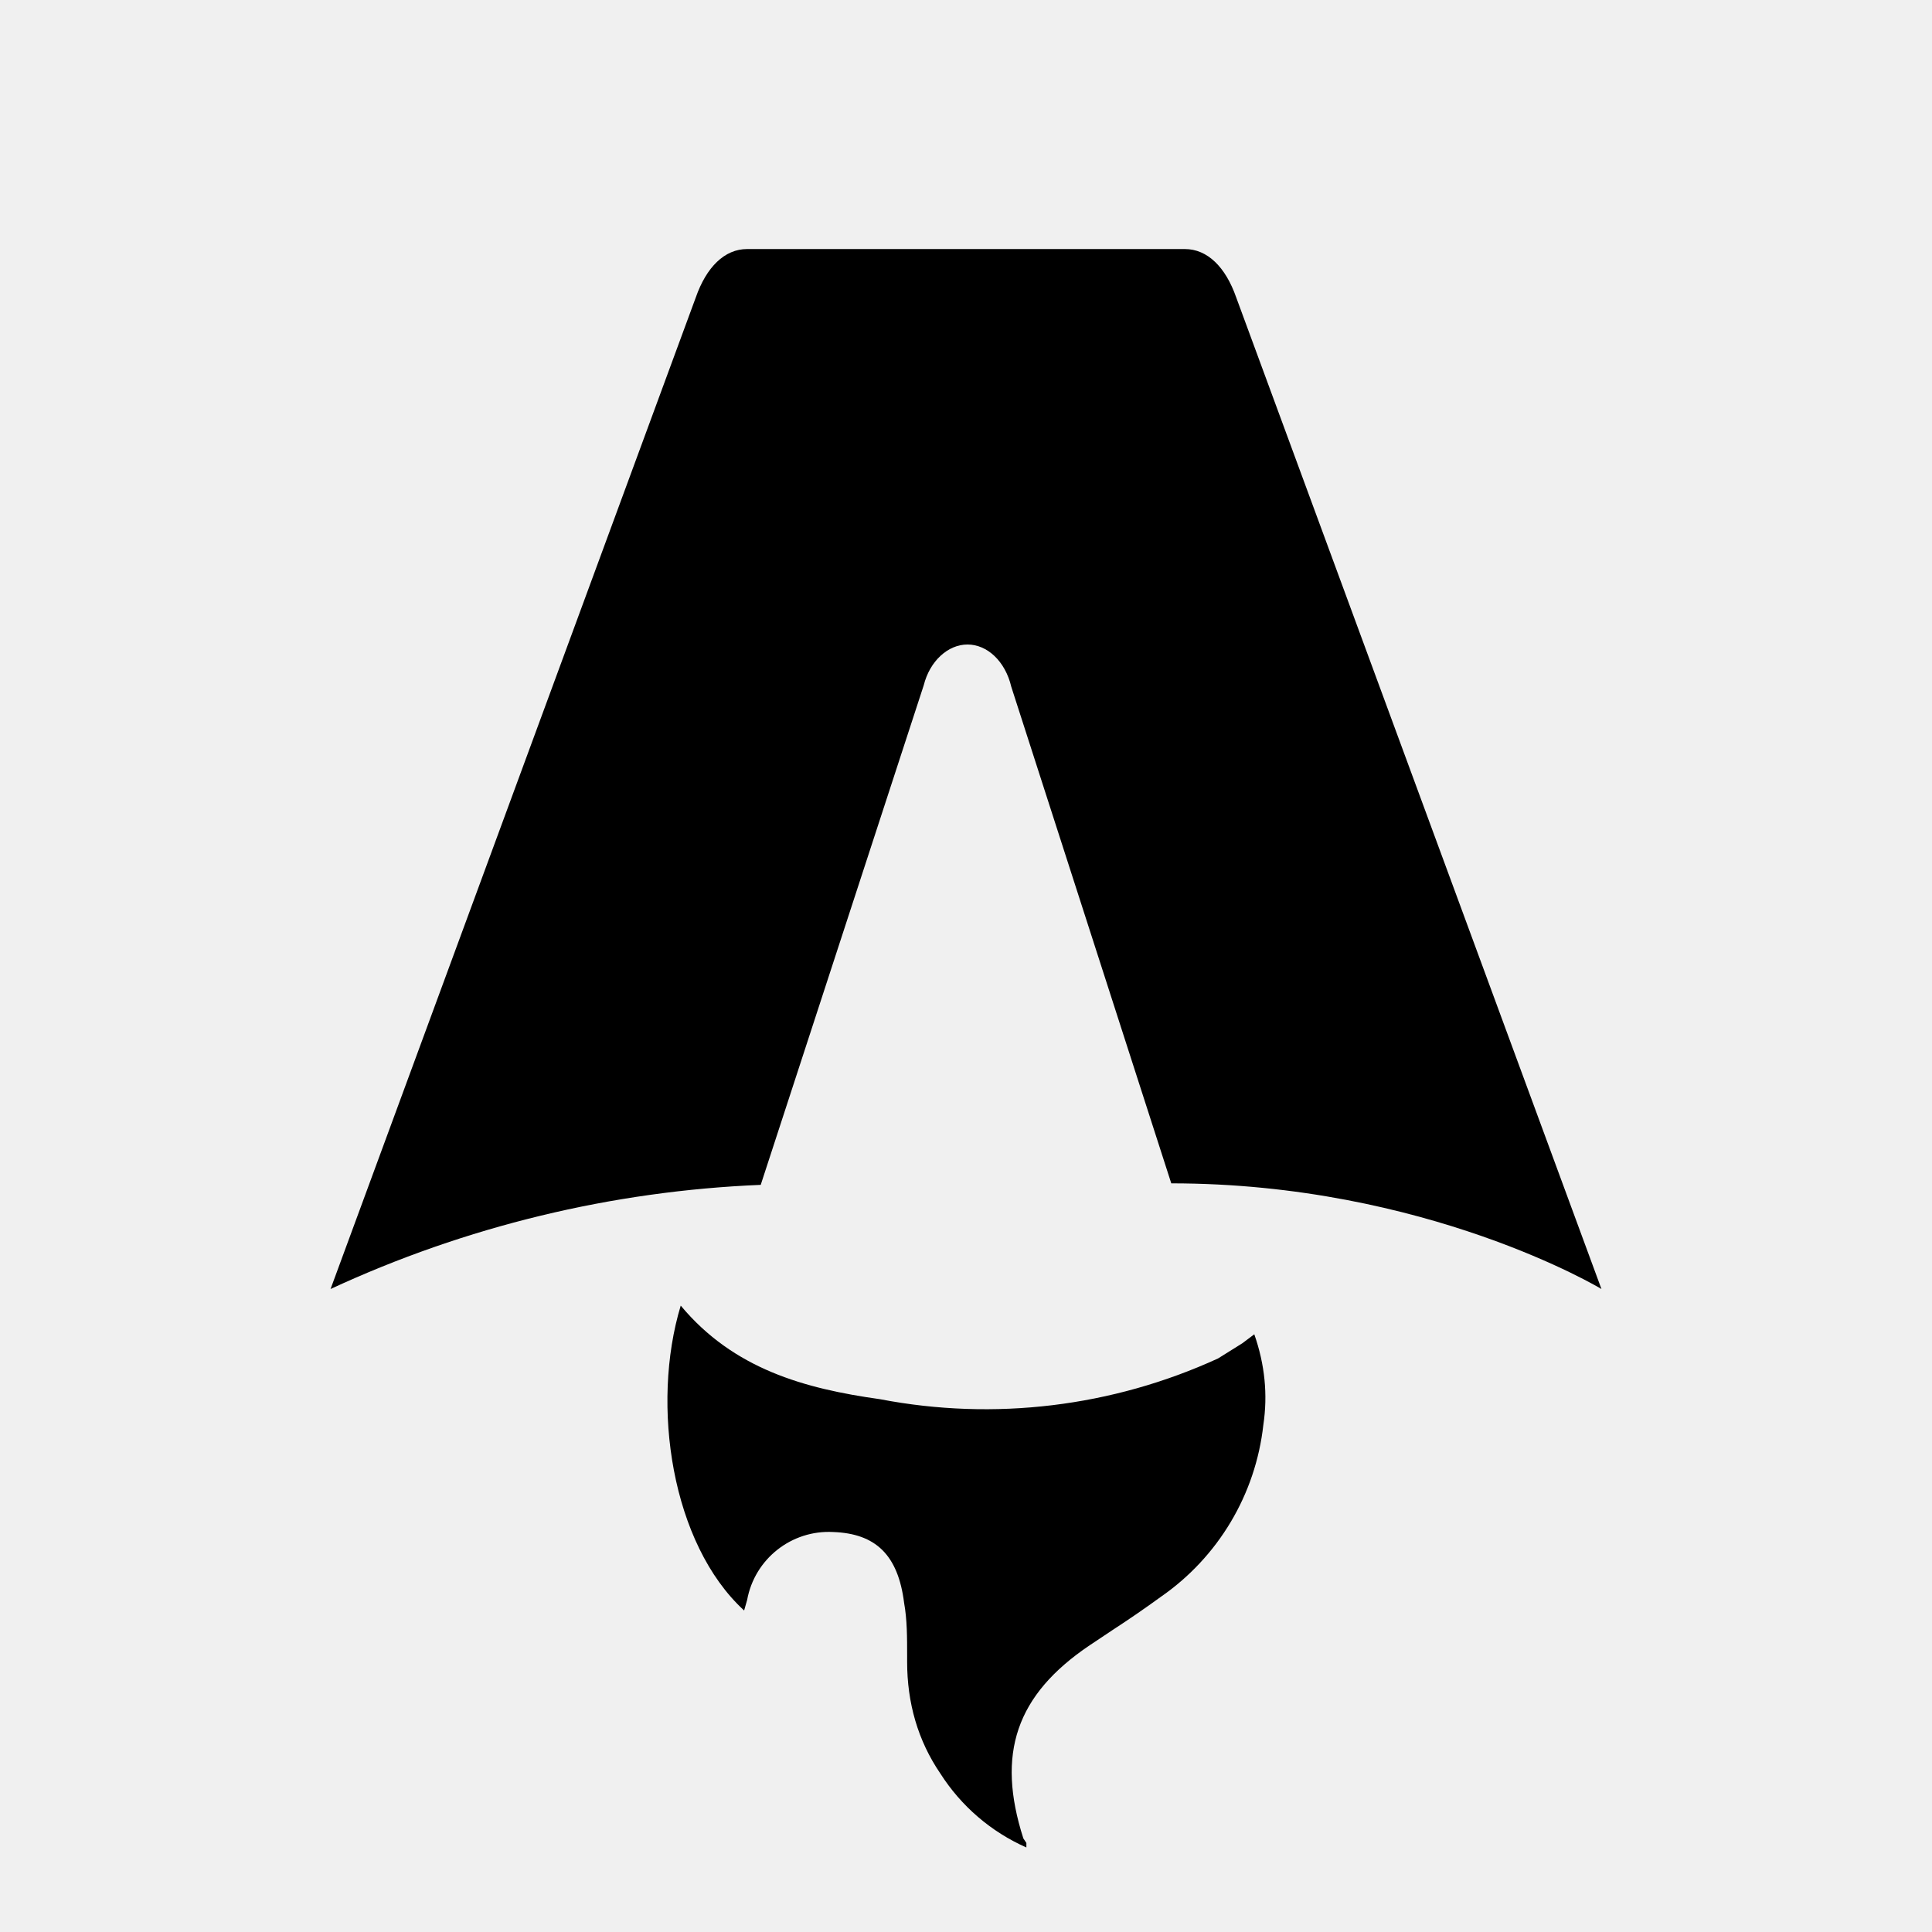
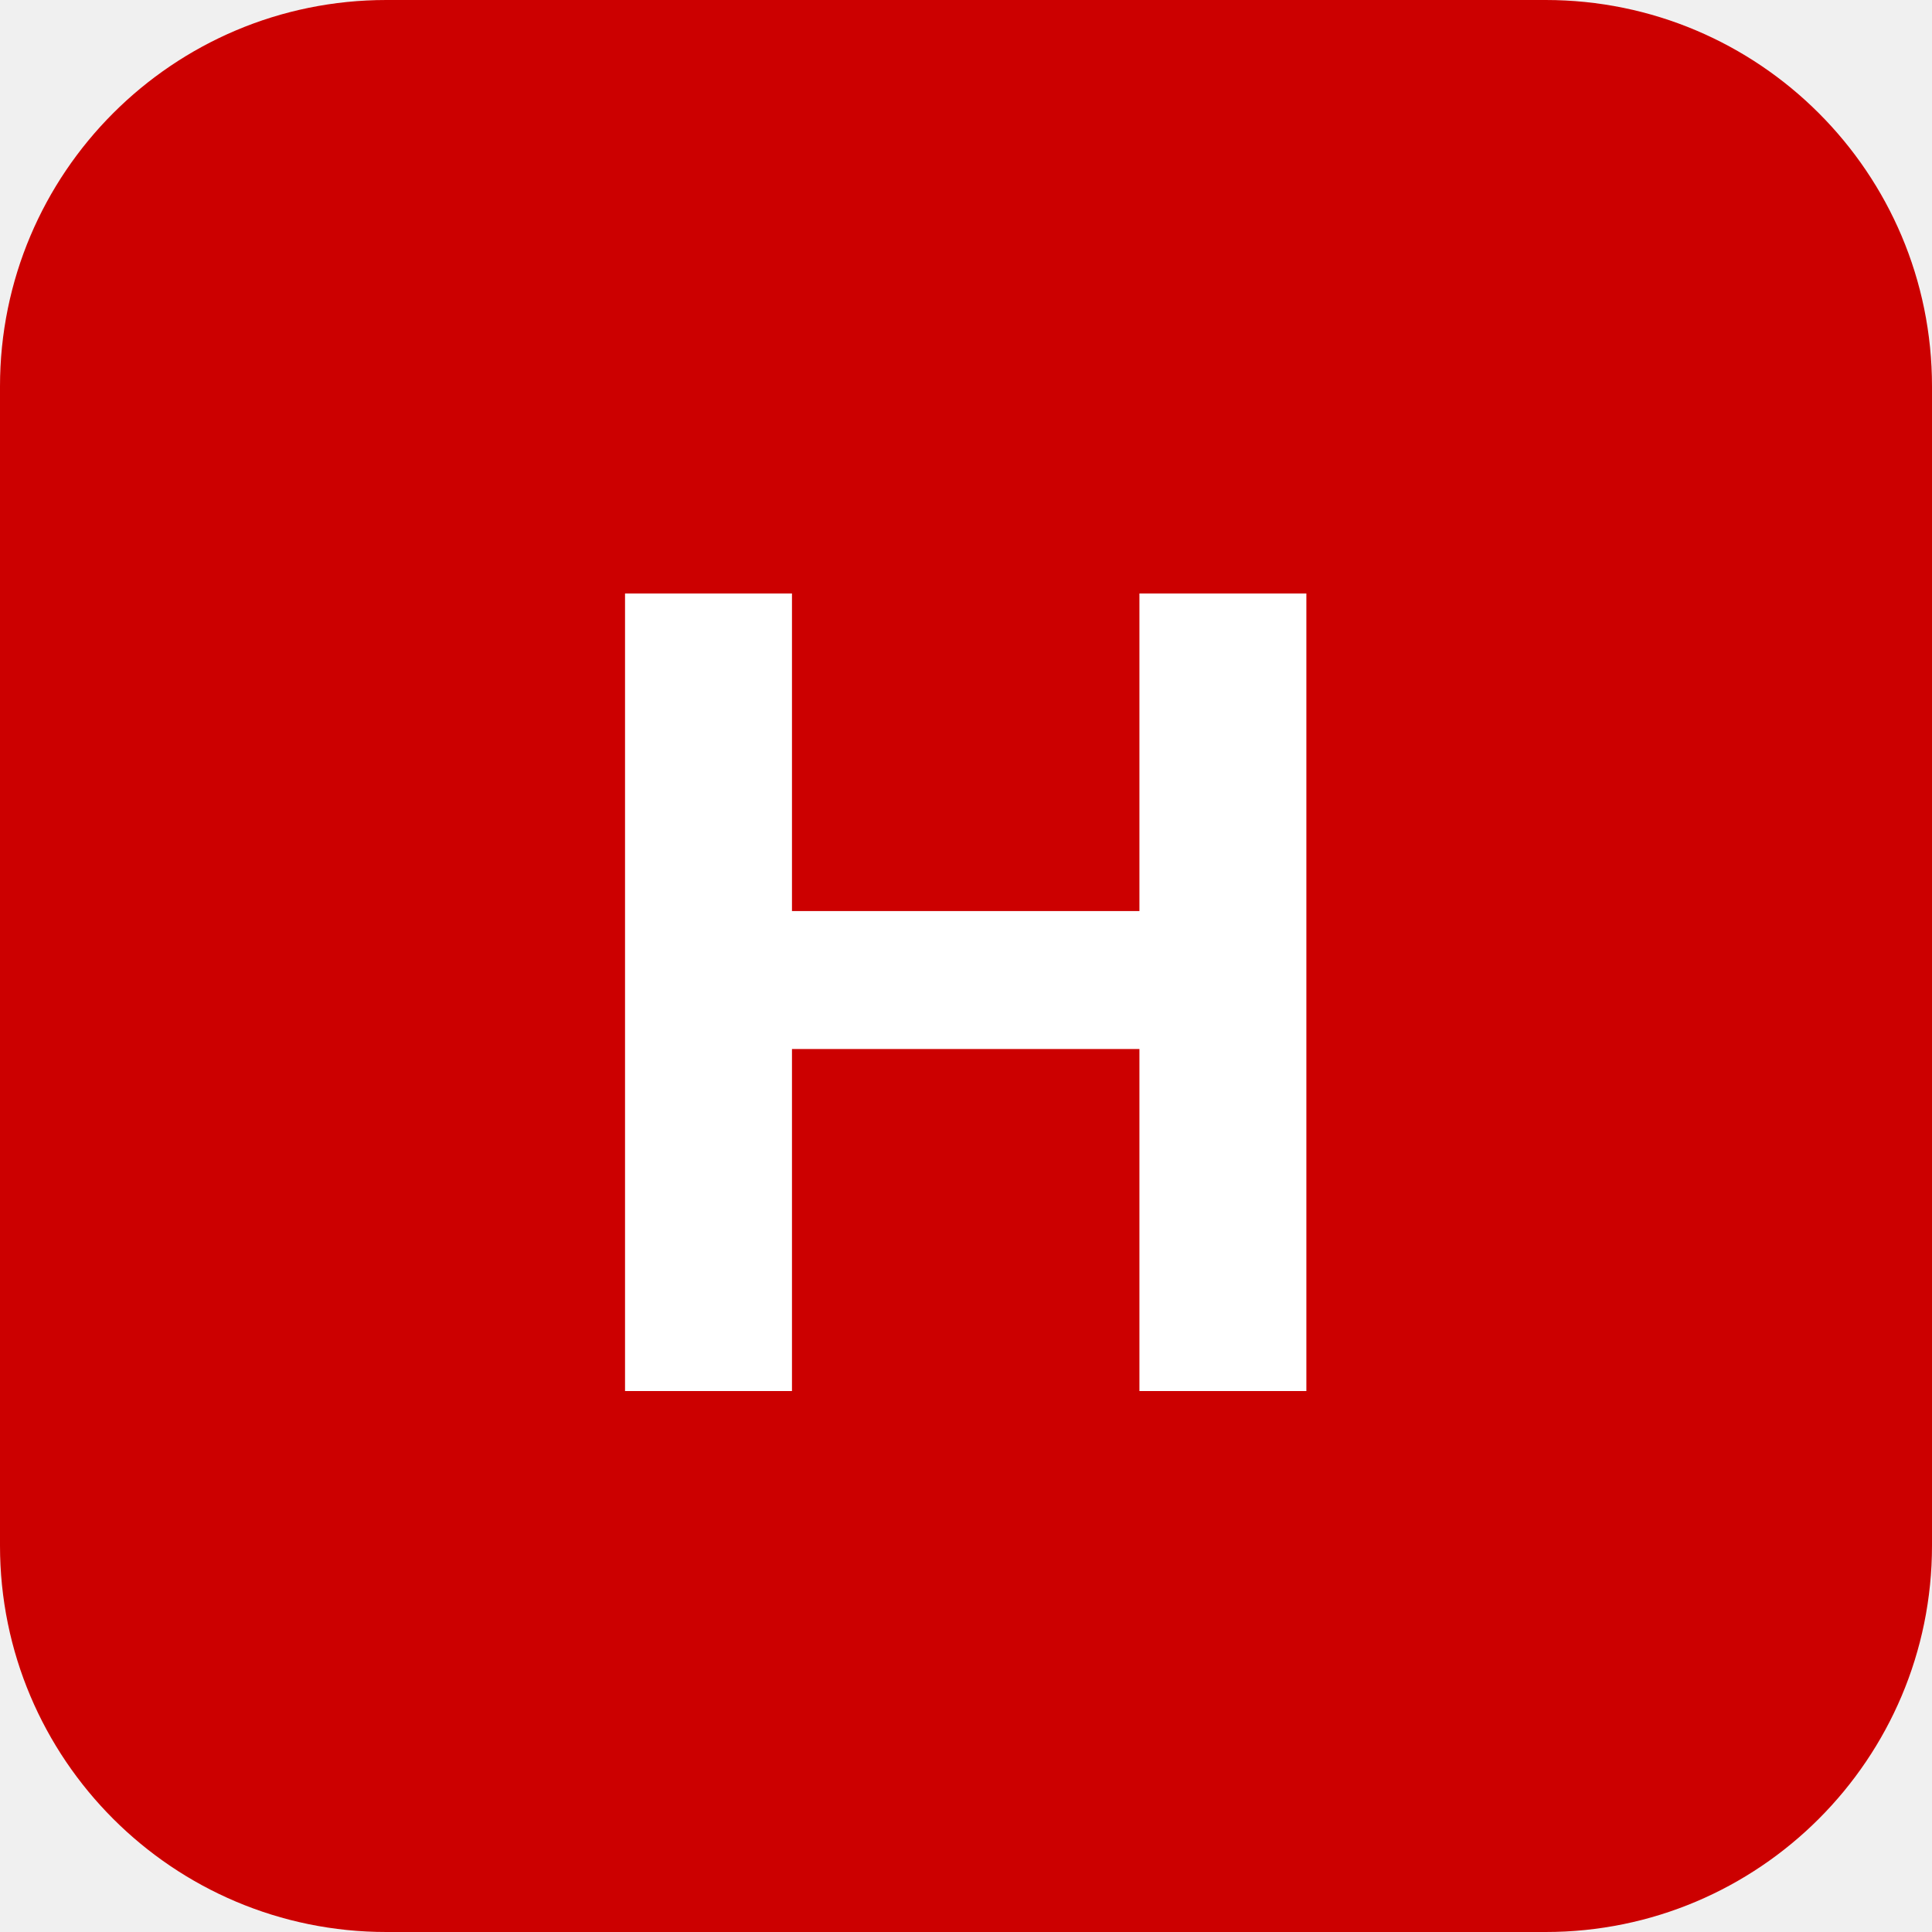
- <svg xmlns="http://www.w3.org/2000/svg" fill="none" viewBox="0 0 128 128">
-   <path d="M50.4 78.5a75.1 75.1 0 0 0-28.5 6.9l24.2-65.7c.7-2 1.9-3.2 3.4-3.2h29c1.5 0 2.7 1.2 3.4 3.2l24.2 65.7s-11.6-7-28.5-7L67 45.5c-.4-1.7-1.6-2.8-2.9-2.8-1.3 0-2.5 1.1-2.9 2.7L50.4 78.5Zm-1.1 28.2Zm-4.2-20.2c-2 6.6-.6 15.8 4.2 20.2a17.5 17.5 0 0 1 .2-.7 5.5 5.5 0 0 1 5.7-4.5c2.8.1 4.3 1.5 4.7 4.7.2 1.1.2 2.3.2 3.5v.4c0 2.7.7 5.2 2.2 7.4a13 13 0 0 0 5.7 4.9v-.3l-.2-.3c-1.8-5.6-.5-9.5 4.4-12.8l1.5-1a73 73 0 0 0 3.2-2.2 16 16 0 0 0 6.8-11.4c.3-2 .1-4-.6-6l-.8.6-1.6 1a37 37 0 0 1-22.4 2.7c-5-.7-9.7-2-13.2-6.2Z" />
-   <style>
-         path { fill: #000; }
-         @media (prefers-color-scheme: dark) {
-             path { fill: #FFF; }
-         }
-     </style>
+ <svg xmlns="http://www.w3.org/2000/svg" viewBox="0 0 100 100">
+   <rect width="100" height="100" rx="20" fill="#CC0000" />
+   <text x="50" y="72" font-family="Arial, sans-serif" font-size="60" font-weight="900" fill="white" text-anchor="middle">H</text>
</svg>
